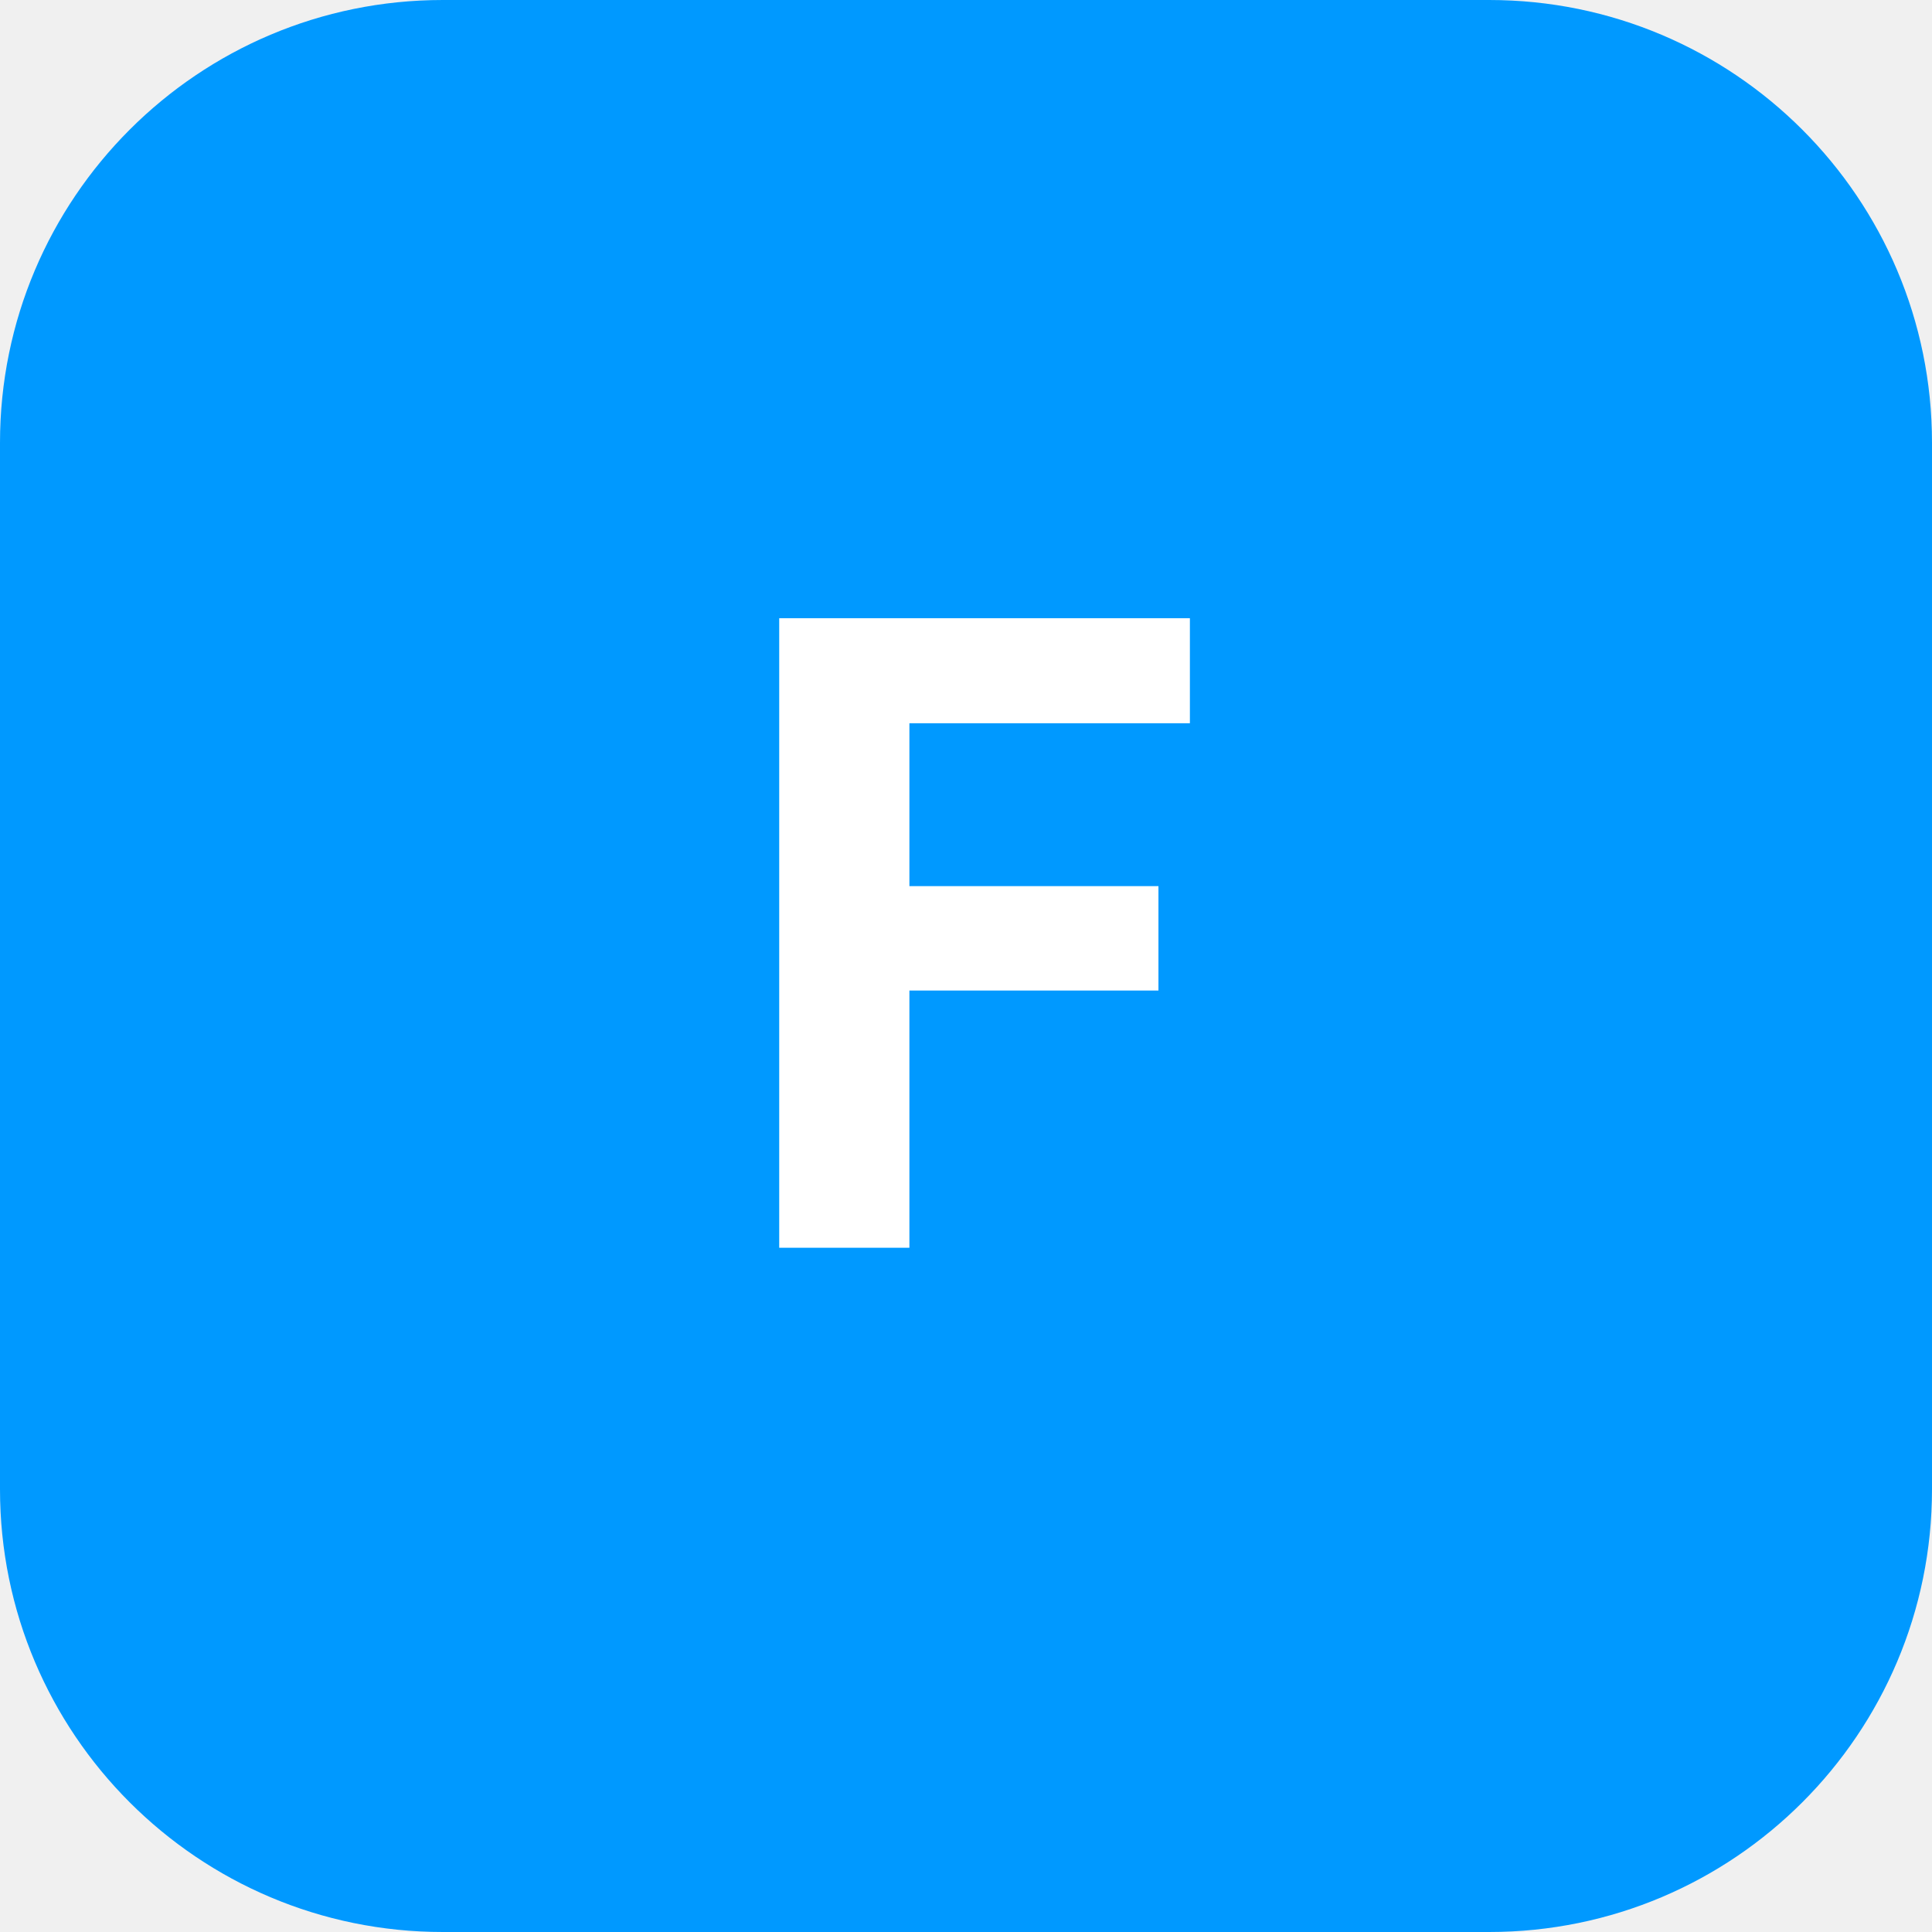
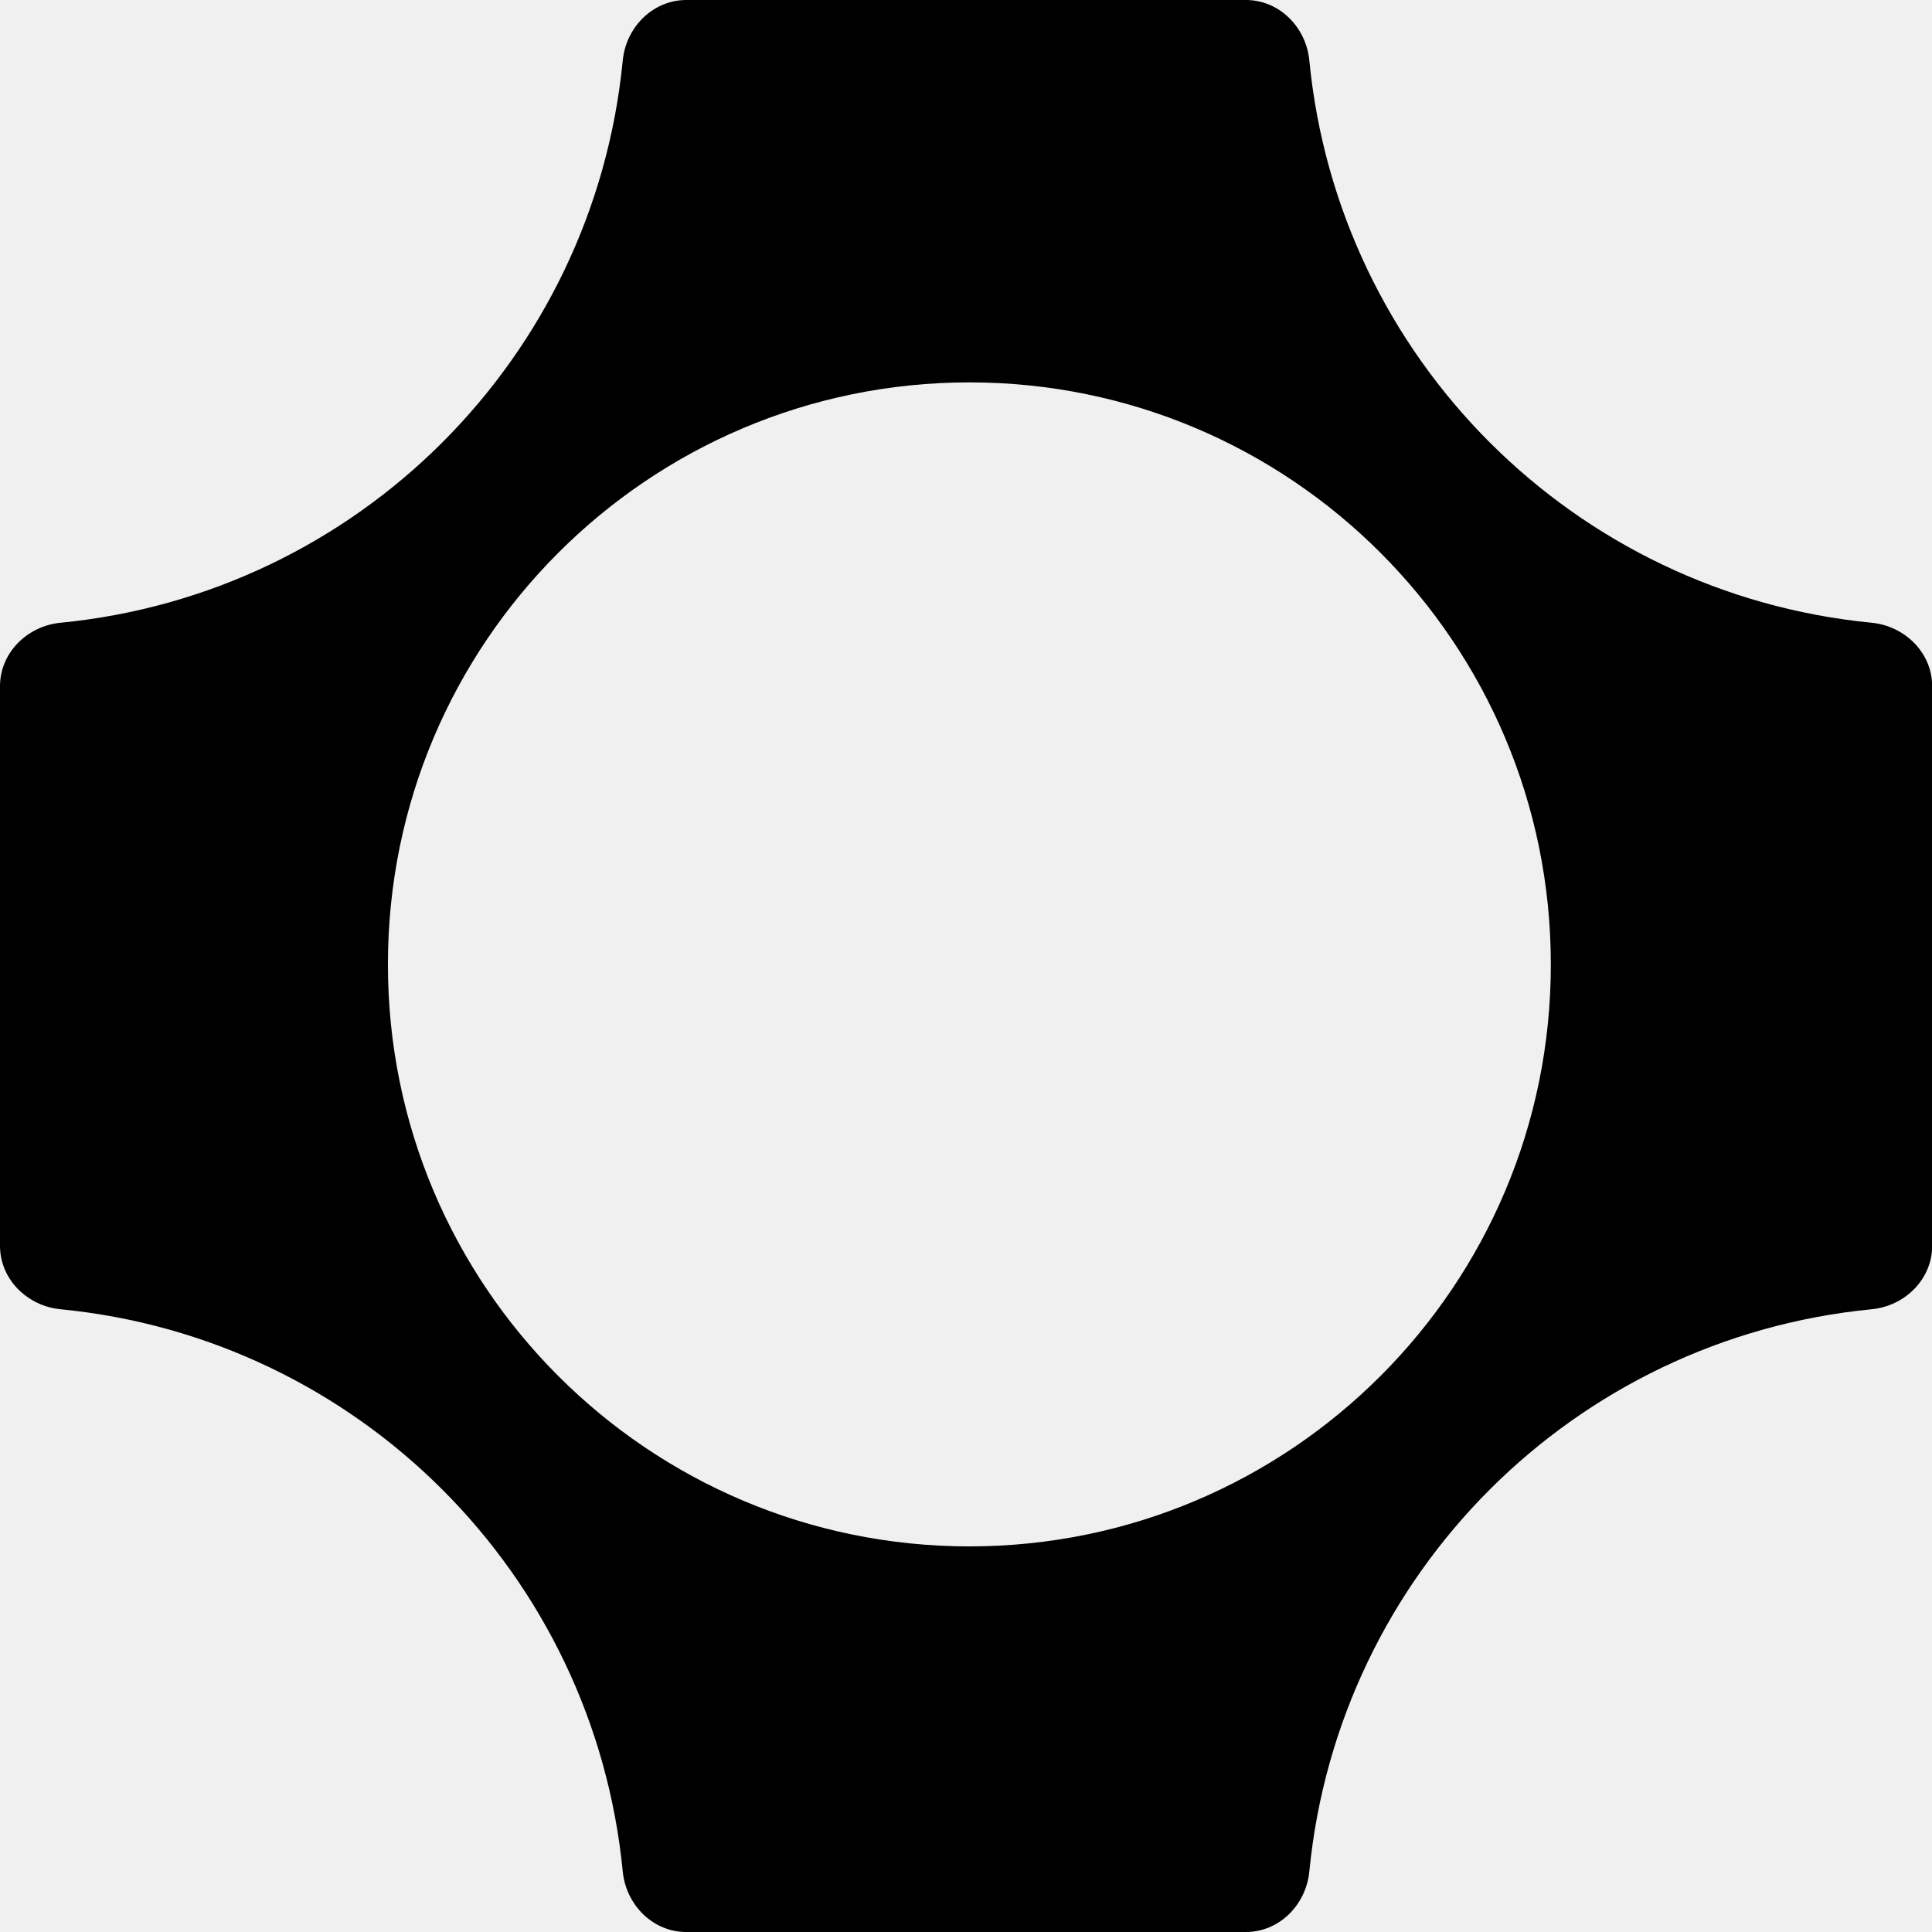
- <svg xmlns="http://www.w3.org/2000/svg" viewBox="0 0 48 48" width="48" height="48">
-   <rect width="48" height="48" rx="11" fill="#0099FF" />
-   <text x="24" y="31" font-family="-apple-system,Segoe UI,Roboto,sans-serif" font-size="22" font-weight="700" fill="#ffffff" text-anchor="middle">F</text>
+ <svg xmlns="http://www.w3.org/2000/svg" fill="currentColor" fill-rule="evenodd" height="1em" style="flex:none;line-height:1" viewBox="0 0 24 24" width="1em">
+   <path clip-rule="evenodd" d="M15.477 0c.415 0 .749.338.788.752a7.775 7.775 0 006.985 6.984c.413.04.752.373.752.788v6.952c0 .415-.338.748-.752.788a7.775 7.775 0 00-6.985 6.984c-.04.414-.373.752-.788.752H8.525c-.416 0-.749-.338-.789-.752a7.775 7.775 0 00-6.984-6.984c-.414-.04-.752-.373-.752-.788V8.524c0-.415.338-.748.752-.788A7.775 7.775 0 007.736.752C7.776.338 8.11 0 8.526 0h6.95zM4.819 11.98a7.226 7.226 0 007.223 7.23 7.226 7.226 0 007.223-7.23c0-3.994-3.234-7.23-7.223-7.23a7.227 7.227 0 00-7.223 7.23z" />
</svg>
